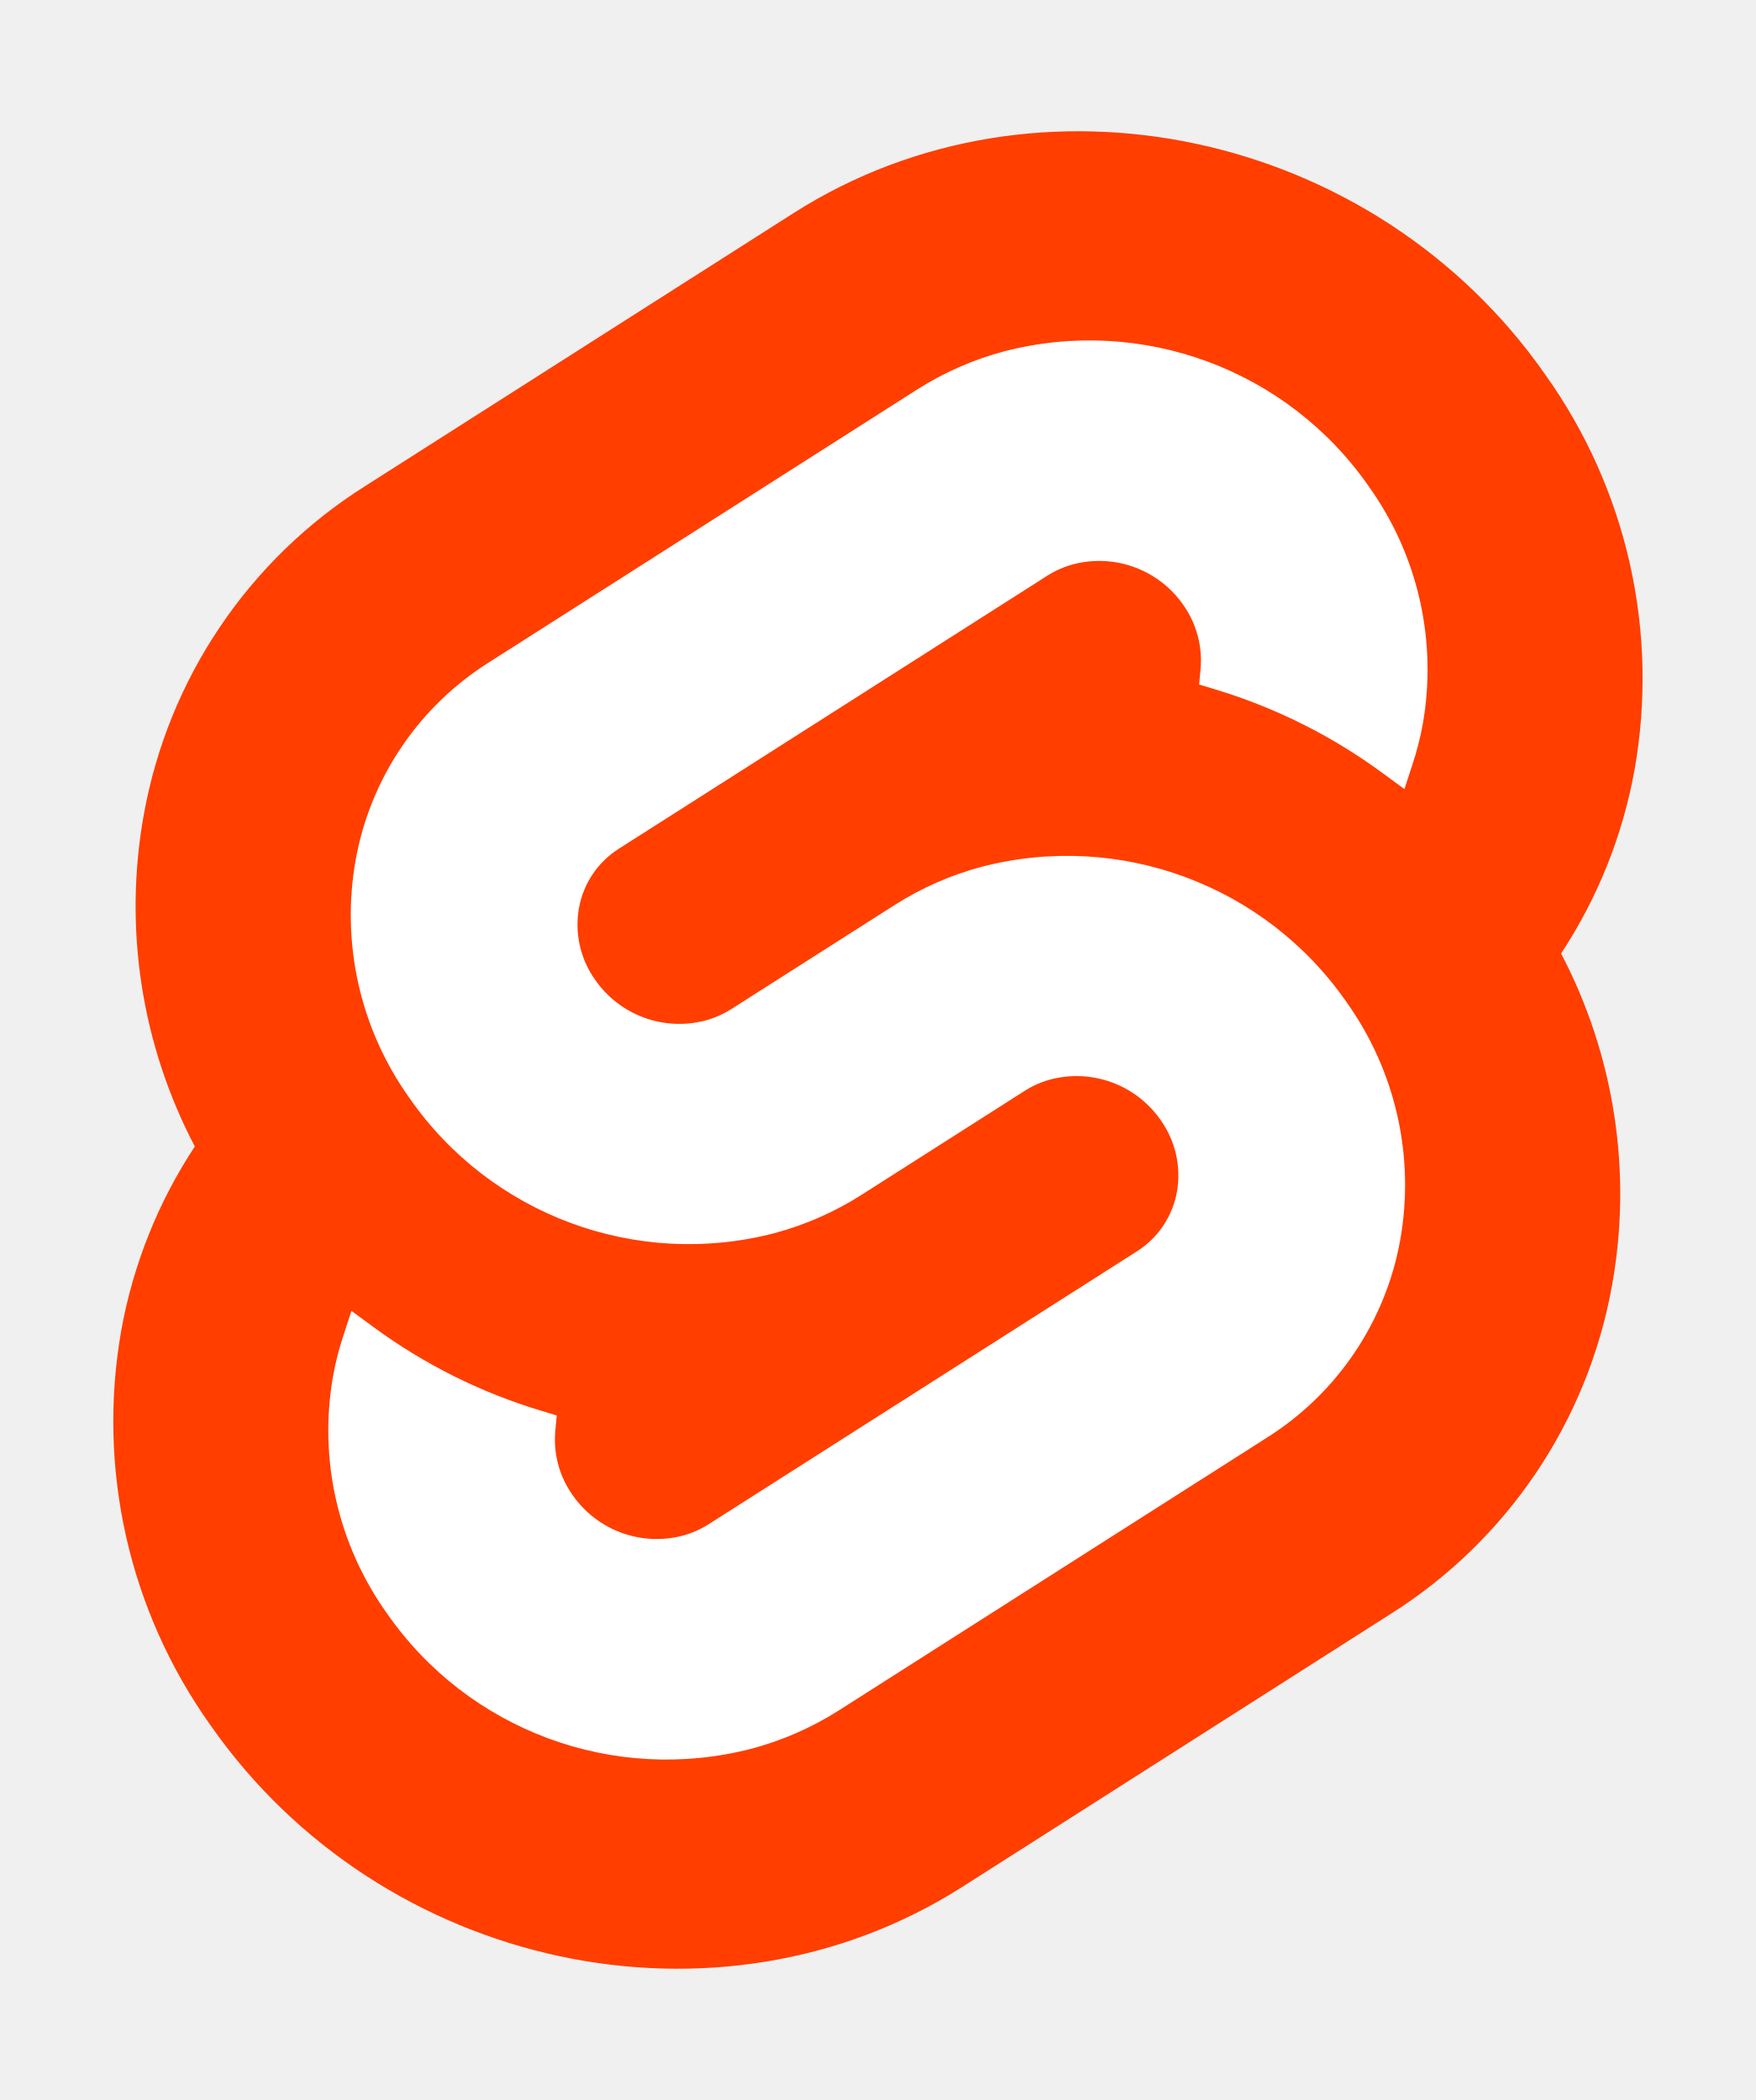
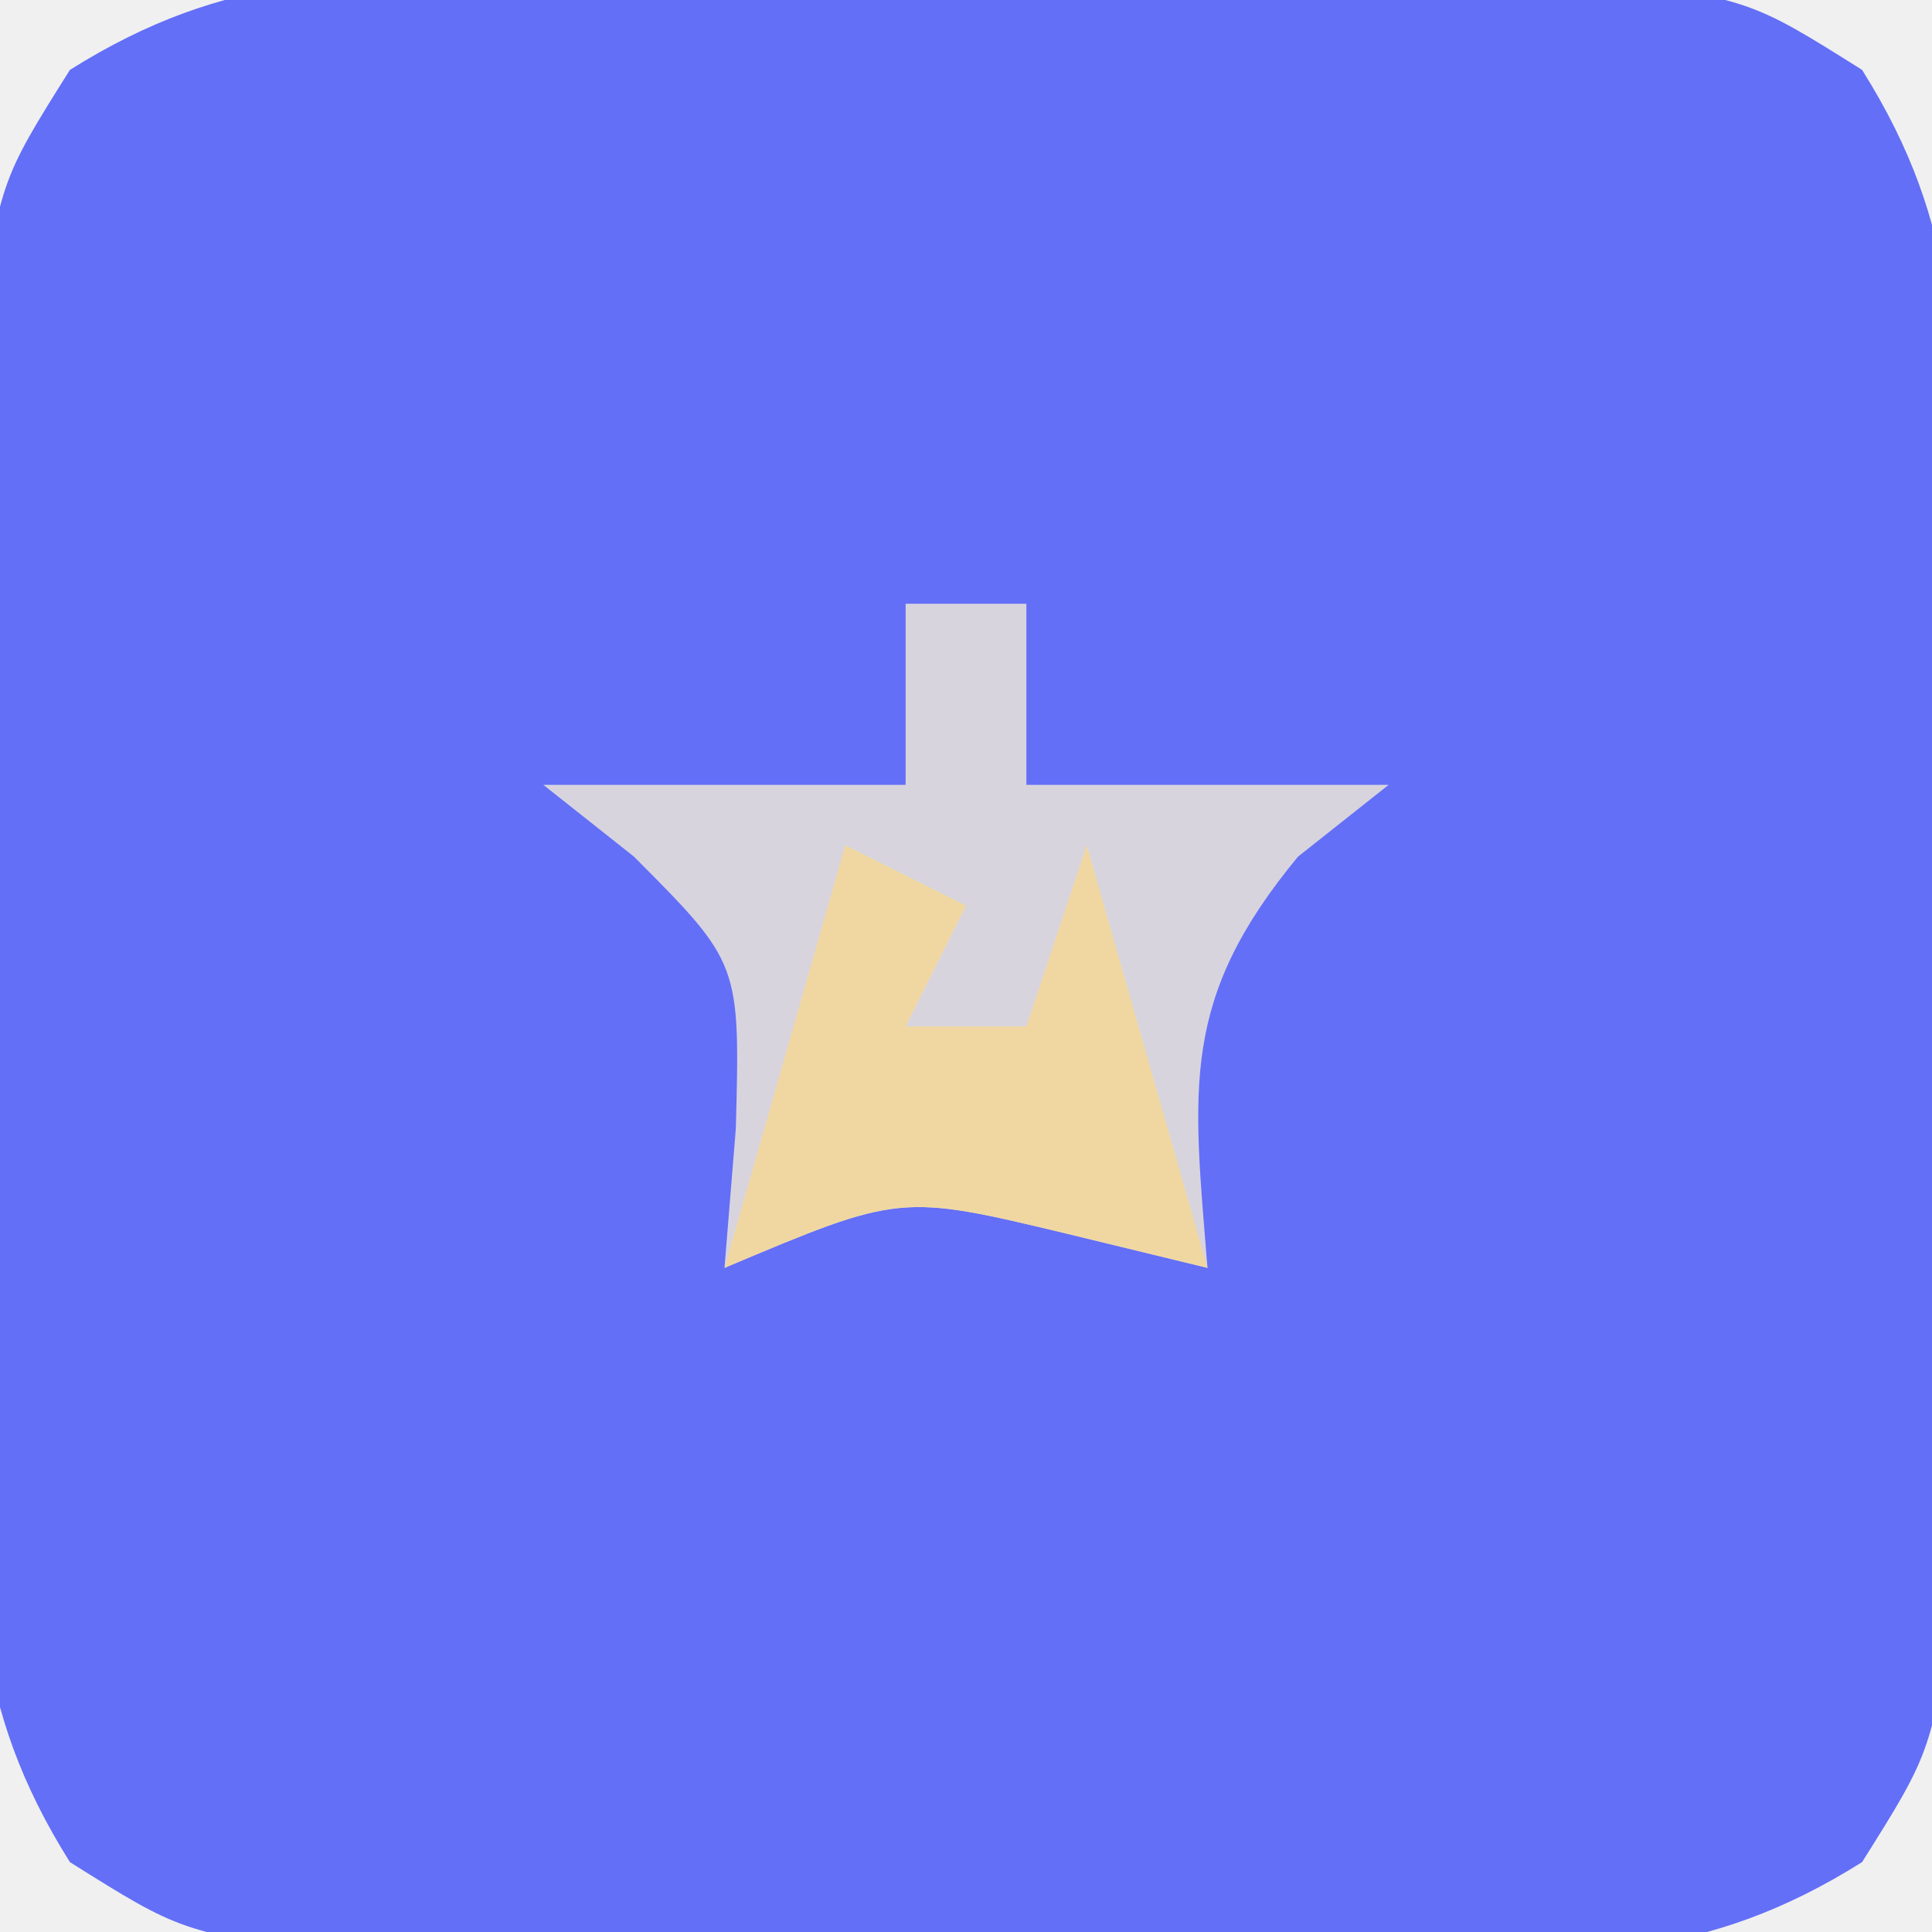
- <svg xmlns="http://www.w3.org/2000/svg" width="107" height="128" viewBox="0 0 107 128">
-   <path d="M94.157 22.819c-10.4-14.885-30.94-19.297-45.792-9.835L22.282 29.608A29.92 29.92 0 0 0 8.764 49.65a31.5 31.5 0 0 0 3.108 20.231 30 30 0 0 0-4.477 11.183 31.9 31.9 0 0 0 5.448 24.116c10.402 14.887 30.942 19.297 45.791 9.835l26.083-16.624A29.92 29.92 0 0 0 98.235 78.35a31.53 31.53 0 0 0-3.105-20.232 30 30 0 0 0 4.474-11.182 31.88 31.88 0 0 0-5.447-24.116" style="fill:#ff3e00" />
-   <path d="M45.817 106.582a20.72 20.72 0 0 1-22.237-8.243 19.17 19.17 0 0 1-3.277-14.503 18 18 0 0 1 .624-2.435l.49-1.498 1.337.981a33.6 33.6 0 0 0 10.203 5.098l.97.294-.09.968a5.85 5.85 0 0 0 1.052 3.878 6.24 6.24 0 0 0 6.695 2.485 5.8 5.8 0 0 0 1.603-.704L69.27 76.28a5.43 5.43 0 0 0 2.45-3.631 5.8 5.8 0 0 0-.987-4.371 6.24 6.24 0 0 0-6.698-2.487 5.7 5.7 0 0 0-1.6.704l-9.953 6.345a19 19 0 0 1-5.296 2.326 20.72 20.72 0 0 1-22.237-8.243 19.17 19.17 0 0 1-3.277-14.502 17.99 17.99 0 0 1 8.13-12.052l26.081-16.623a19 19 0 0 1 5.3-2.329 20.72 20.72 0 0 1 22.237 8.243 19.17 19.17 0 0 1 3.277 14.503 18 18 0 0 1-.624 2.435l-.49 1.498-1.337-.98a33.6 33.6 0 0 0-10.203-5.1l-.97-.294.09-.968a5.86 5.86 0 0 0-1.052-3.878 6.24 6.24 0 0 0-6.696-2.485 5.8 5.8 0 0 0-1.602.704L37.73 51.72a5.42 5.42 0 0 0-2.449 3.63 5.79 5.79 0 0 0 .986 4.372 6.24 6.24 0 0 0 6.698 2.486 5.8 5.8 0 0 0 1.602-.704l9.952-6.342a19 19 0 0 1 5.295-2.328 20.72 20.72 0 0 1 22.237 8.242 19.17 19.17 0 0 1 3.277 14.503 18 18 0 0 1-8.13 12.053l-26.081 16.622a19 19 0 0 1-5.3 2.328" style="fill:#fff" />
+ <svg xmlns="http://www.w3.org/2000/svg" version="1.1" width="32" height="32">
+   <path d="M0 0 C1.15 -0.004 2.3 -0.008 3.484 -0.012 C4.686 -0 5.887 0.011 7.125 0.023 C8.326 0.012 9.528 0 10.766 -0.012 C12.49 -0.006 12.49 -0.006 14.25 0 C15.832 0.005 15.832 0.005 17.445 0.01 C20.125 0.398 20.125 0.398 21.967 1.556 C23.615 4.178 23.514 6.191 23.523 9.273 C23.529 10.998 23.529 10.998 23.535 12.758 C23.524 13.959 23.512 15.161 23.5 16.398 C23.512 17.6 23.523 18.801 23.535 20.039 C23.531 21.189 23.527 22.339 23.523 23.523 C23.52 24.578 23.517 25.632 23.513 26.719 C23.125 29.398 23.125 29.398 21.967 31.241 C19.346 32.888 17.332 32.787 14.25 32.797 C13.1 32.801 11.95 32.805 10.766 32.809 C9.564 32.797 8.363 32.785 7.125 32.773 C5.924 32.785 4.722 32.797 3.484 32.809 C1.76 32.803 1.76 32.803 0 32.797 C-1.054 32.793 -2.109 32.79 -3.195 32.787 C-5.875 32.398 -5.875 32.398 -7.717 31.241 C-9.365 28.619 -9.264 26.606 -9.273 23.523 C-9.277 22.374 -9.281 21.224 -9.285 20.039 C-9.274 18.838 -9.262 17.636 -9.25 16.398 C-9.262 15.197 -9.273 13.996 -9.285 12.758 C-9.281 11.608 -9.277 10.458 -9.273 9.273 C-9.27 8.219 -9.267 7.165 -9.263 6.078 C-8.875 3.398 -8.875 3.398 -7.717 1.556 C-5.096 -0.091 -3.082 0.01 0 0 Z " fill="#636FF6" transform="translate(8.875,-0.3984375)" />
+   <path d="M0 0 C0.66 0 1.32 0 2 0 C2 0.99 2 1.98 2 3 C3.98 3 5.96 3 8 3 C7.505 3.392 7.01 3.784 6.5 4.188 C4.544 6.551 4.758 8.014 5 11 C4.237 10.814 3.474 10.629 2.688 10.438 C-0.09 9.772 -0.09 9.772 -3 11 C-2.938 10.237 -2.876 9.474 -2.812 8.688 C-2.741 5.955 -2.741 5.955 -4.5 4.188 C-4.995 3.796 -5.49 3.404 -6 3 C-4.02 3 -2.04 3 0 3 C0 2.01 0 1.02 0 0 Z " fill="#D8D4DE" transform="translate(15,10)" />
+   <path d="M0 0 C0.66 0.33 1.32 0.66 2 1 C1.67 1.66 1.34 2.32 1 3 C1.66 3 2.32 3 3 3 C3.33 2.01 3.66 1.02 4 0 C4.66 2.31 5.32 4.62 6 7 C5.237 6.814 4.474 6.629 3.688 6.438 C0.91 5.772 0.91 5.772 -2 7 C-1.34 4.69 -0.68 2.38 0 0 Z " fill="#F0D7A2" transform="translate(14,14)" />
</svg>
